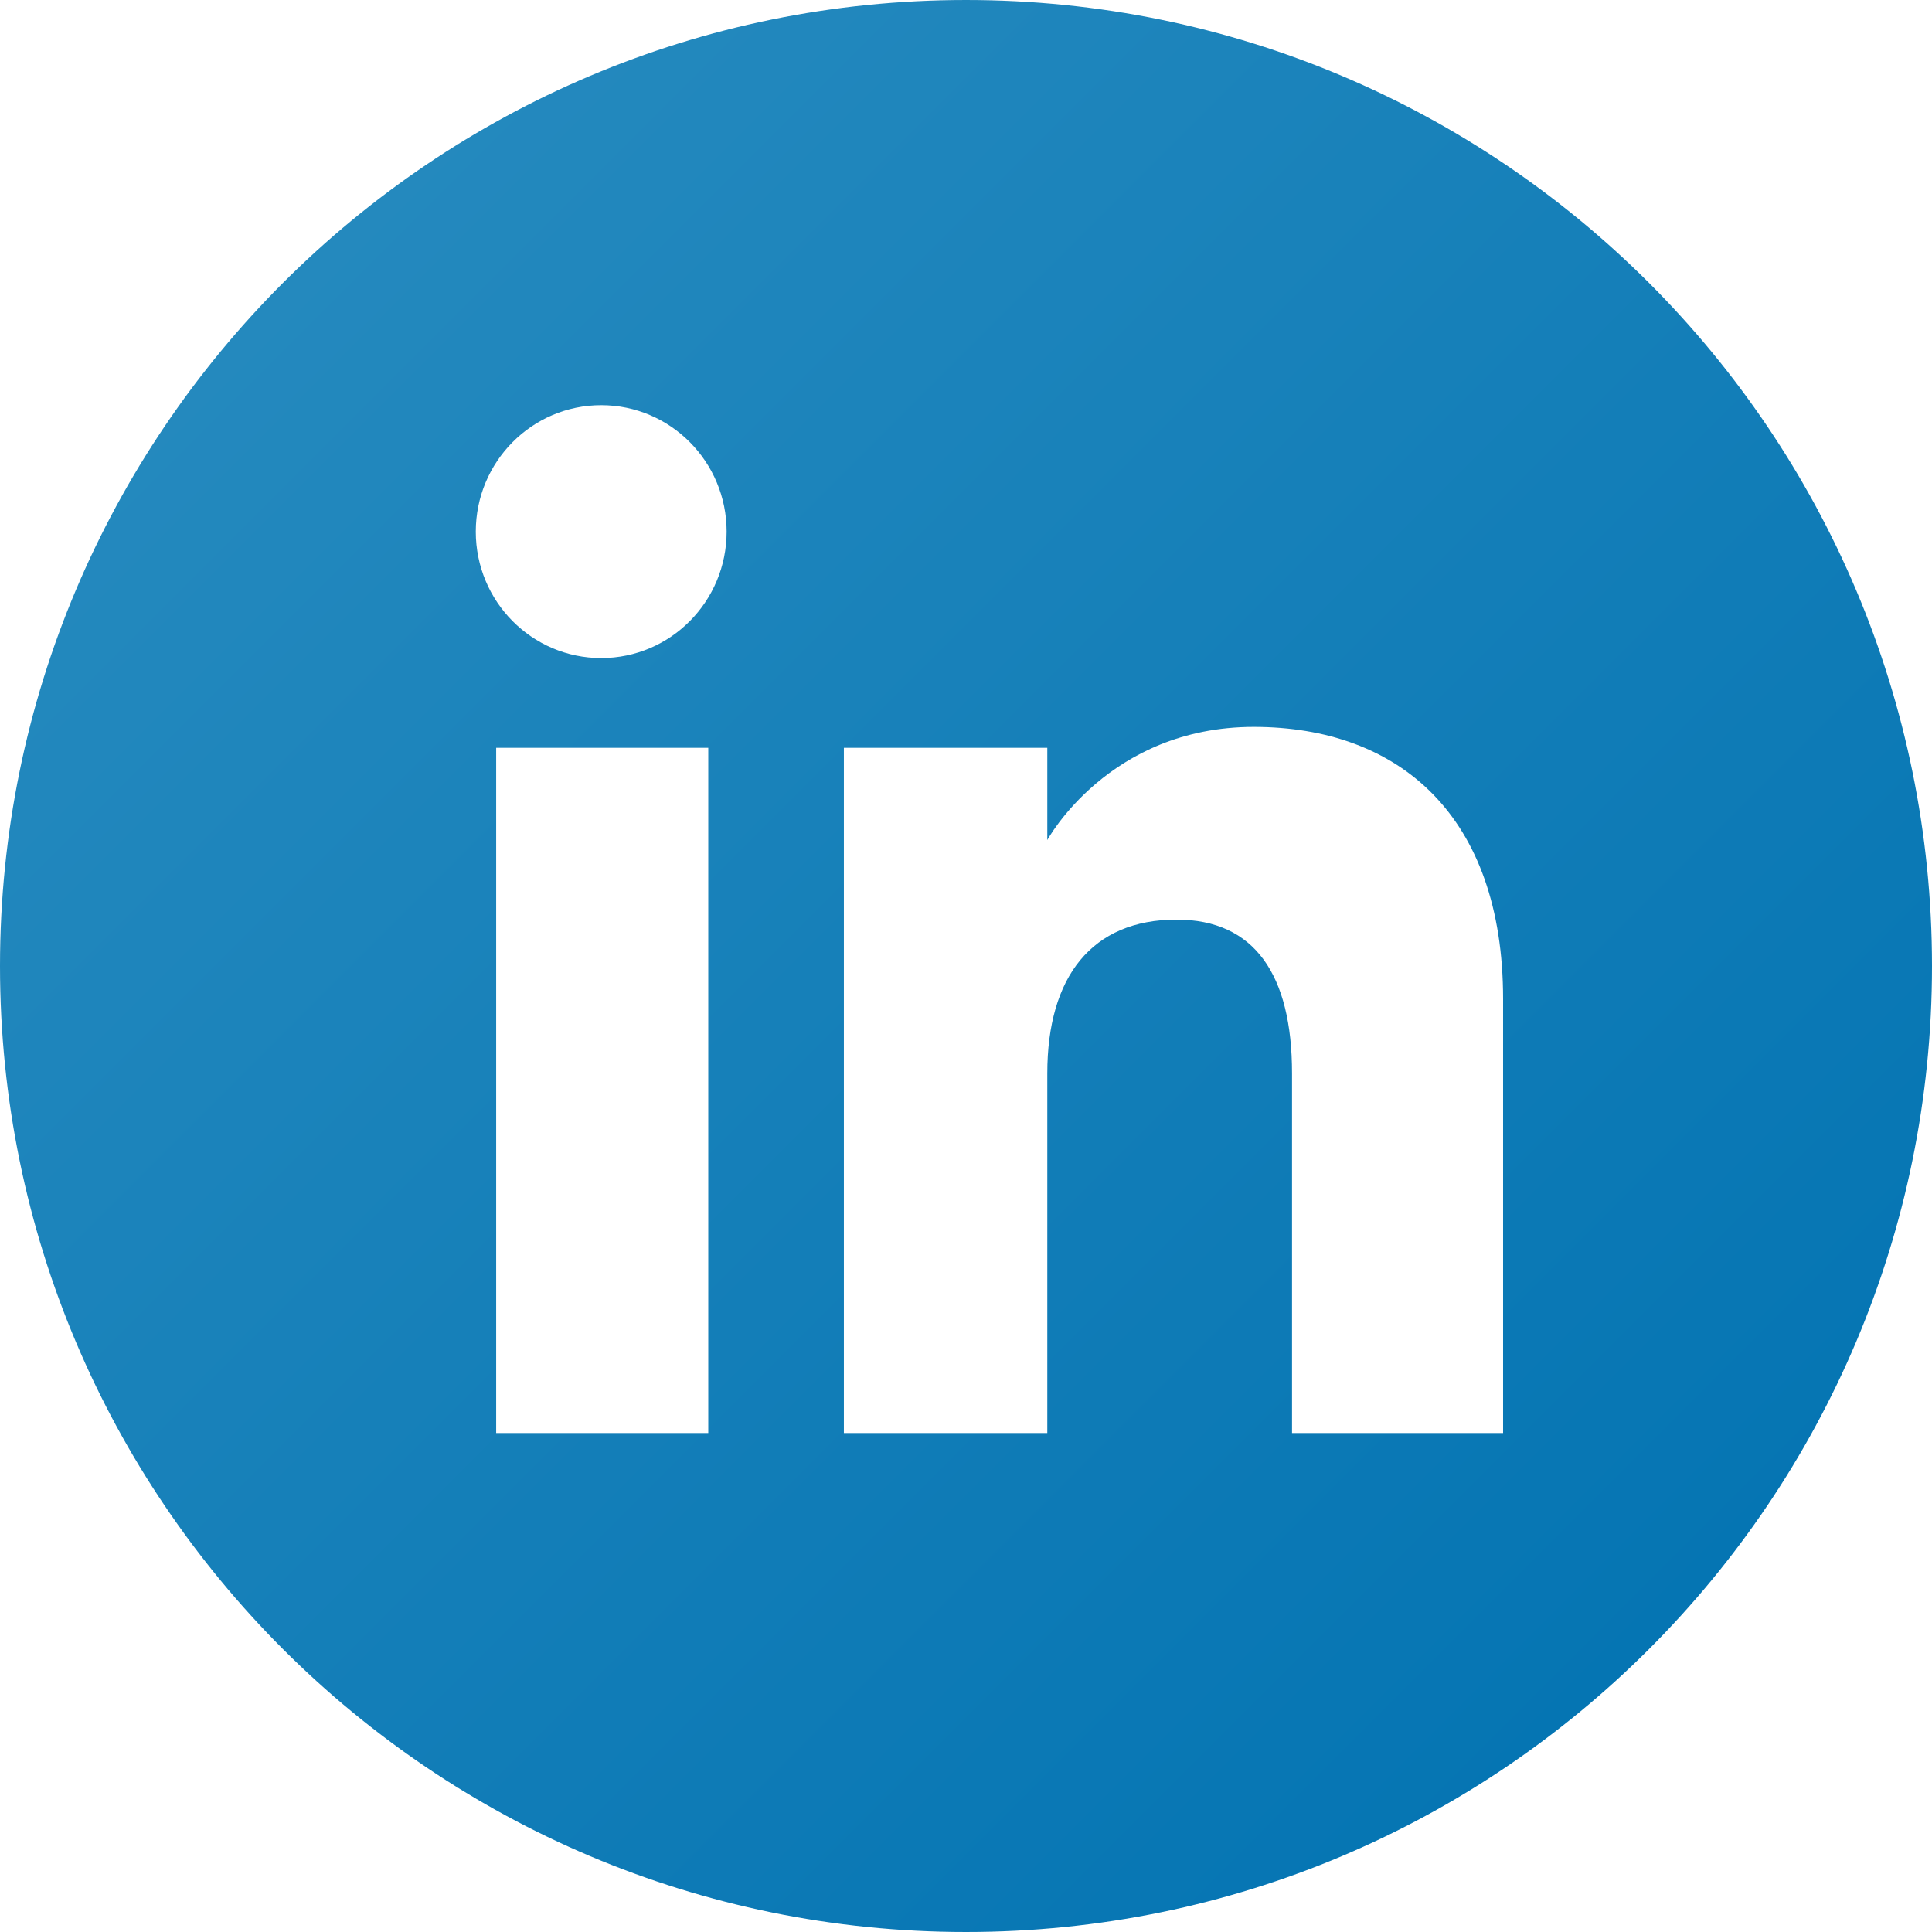
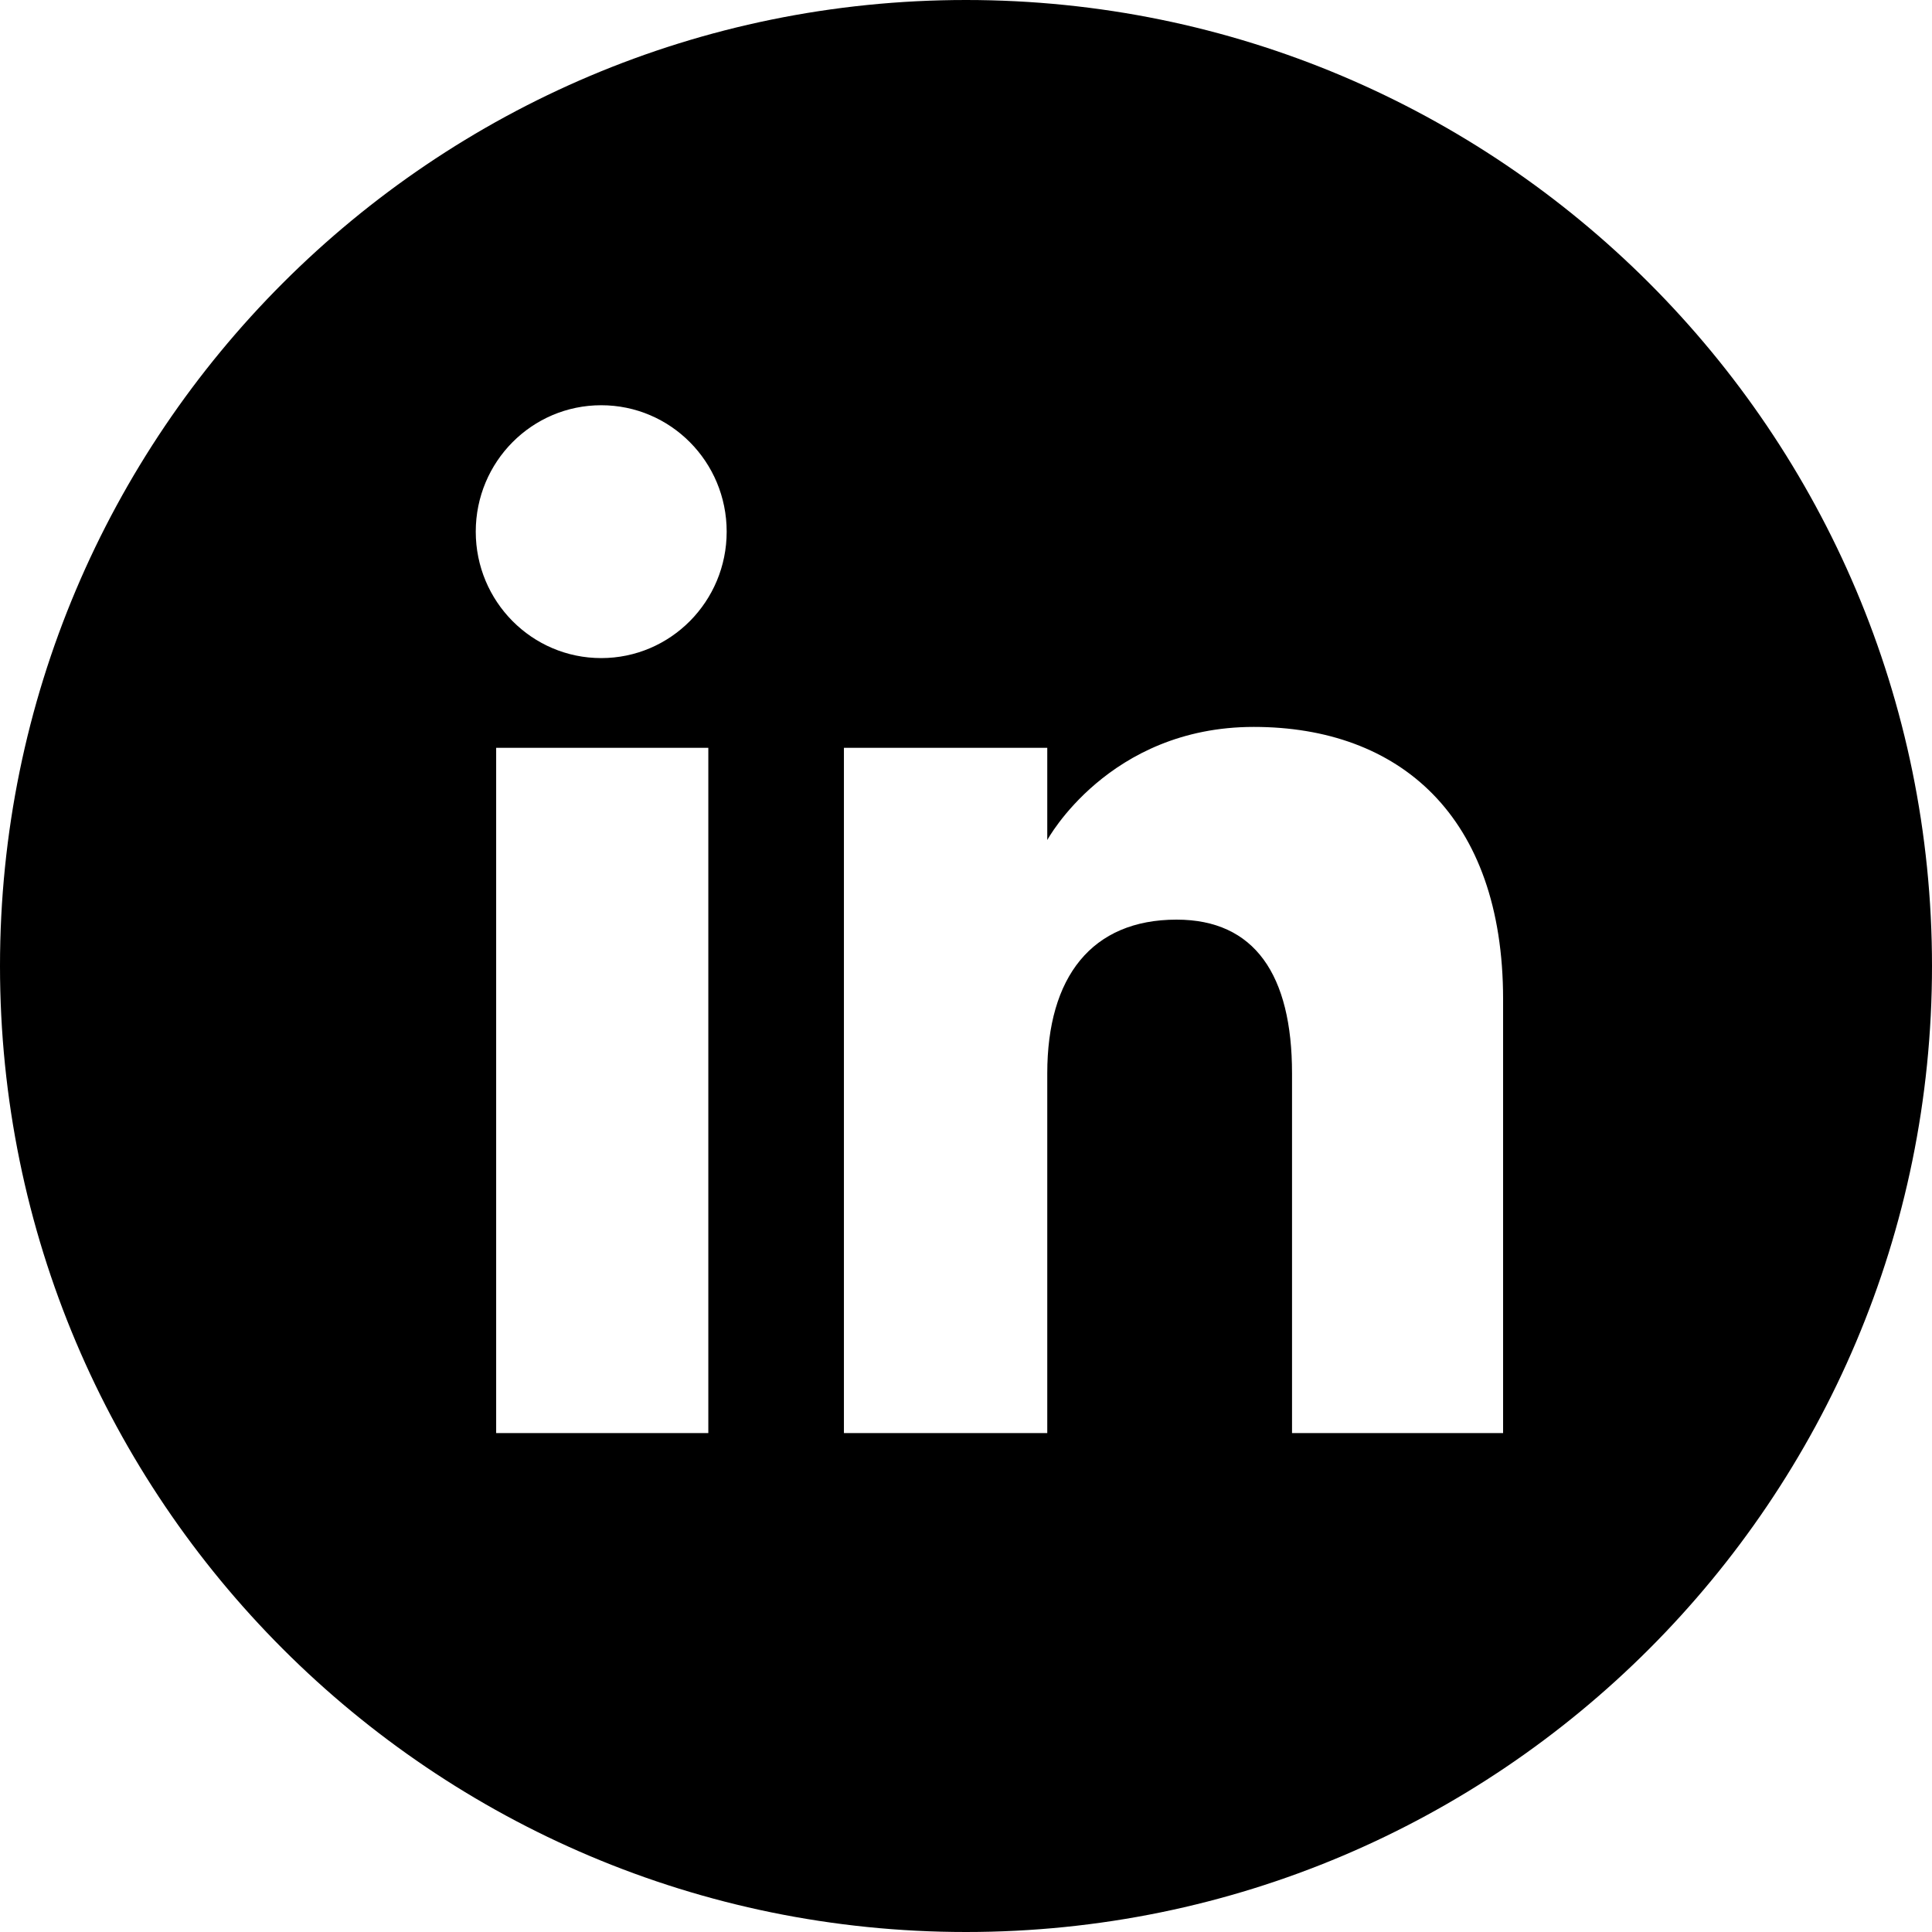
- <svg xmlns="http://www.w3.org/2000/svg" width="16" height="16" viewBox="7.025 7.025 497.951 497.95">
-   <linearGradient id="a" gradientUnits="userSpaceOnUse" x1="-974.482" y1="1306.773" x2="-622.378" y2="1658.877" gradientTransform="translate(1054.43 -1226.825)">
-     <stop offset="0" stop-color="#2489be" />
-     <stop offset="1" stop-color="#0575b3" />
-   </linearGradient>
-   <path d="M256 7.025C118.494 7.025 7.025 118.494 7.025 256S118.494 504.975 256 504.975 504.976 393.506 504.976 256C504.975 118.494 393.504 7.025 256 7.025zm-66.427 369.343h-54.665V199.761h54.665v176.607zM161.98 176.633c-17.853 0-32.326-14.591-32.326-32.587 0-17.998 14.475-32.588 32.326-32.588s32.324 14.59 32.324 32.588c.001 17.997-14.472 32.587-32.324 32.587zm232.45 199.735h-54.4v-92.704c0-25.426-9.658-39.619-29.763-39.619-21.881 0-33.312 14.782-33.312 39.619v92.704h-52.43V199.761h52.43v23.786s15.771-29.173 53.219-29.173c37.449 0 64.257 22.866 64.257 70.169l-.001 111.825z" fill="url(#a)" />
+ <svg xmlns="http://www.w3.org/2000/svg" viewBox="0 0 16 16" version="1.1">
+   <g fill="#000000" fill-rule="nonzero">
+     <path d="M8,0 C3.582,0 0,3.582 0,8 C0,12.418 3.582,16 8,16 C12.418,16 16,12.418 16,8 C16,3.582 12.418,0 8,0 Z M5.866,11.868 L4.109,11.868 L4.109,6.193 L5.866,6.193 L5.866,11.868 Z M4.979,5.45 C4.405,5.45 3.94,4.981 3.94,4.403 C3.94,3.824 4.405,3.356 4.979,3.356 C5.553,3.356 6.018,3.824 6.018,4.403 C6.018,4.981 5.553,5.45 4.979,5.45 Z M12.448,11.868 L10.7,11.868 L10.7,8.889 C10.7,8.072 10.39,7.616 9.744,7.616 C9.041,7.616 8.673,8.091 8.673,8.889 L8.673,11.868 L6.989,11.868 L6.989,6.193 L8.673,6.193 L8.673,6.957 C8.673,6.957 9.18,6.02 10.383,6.02 C11.587,6.02 12.448,6.755 12.448,8.275 L12.448,11.868 Z" />
+   </g>
</svg>
